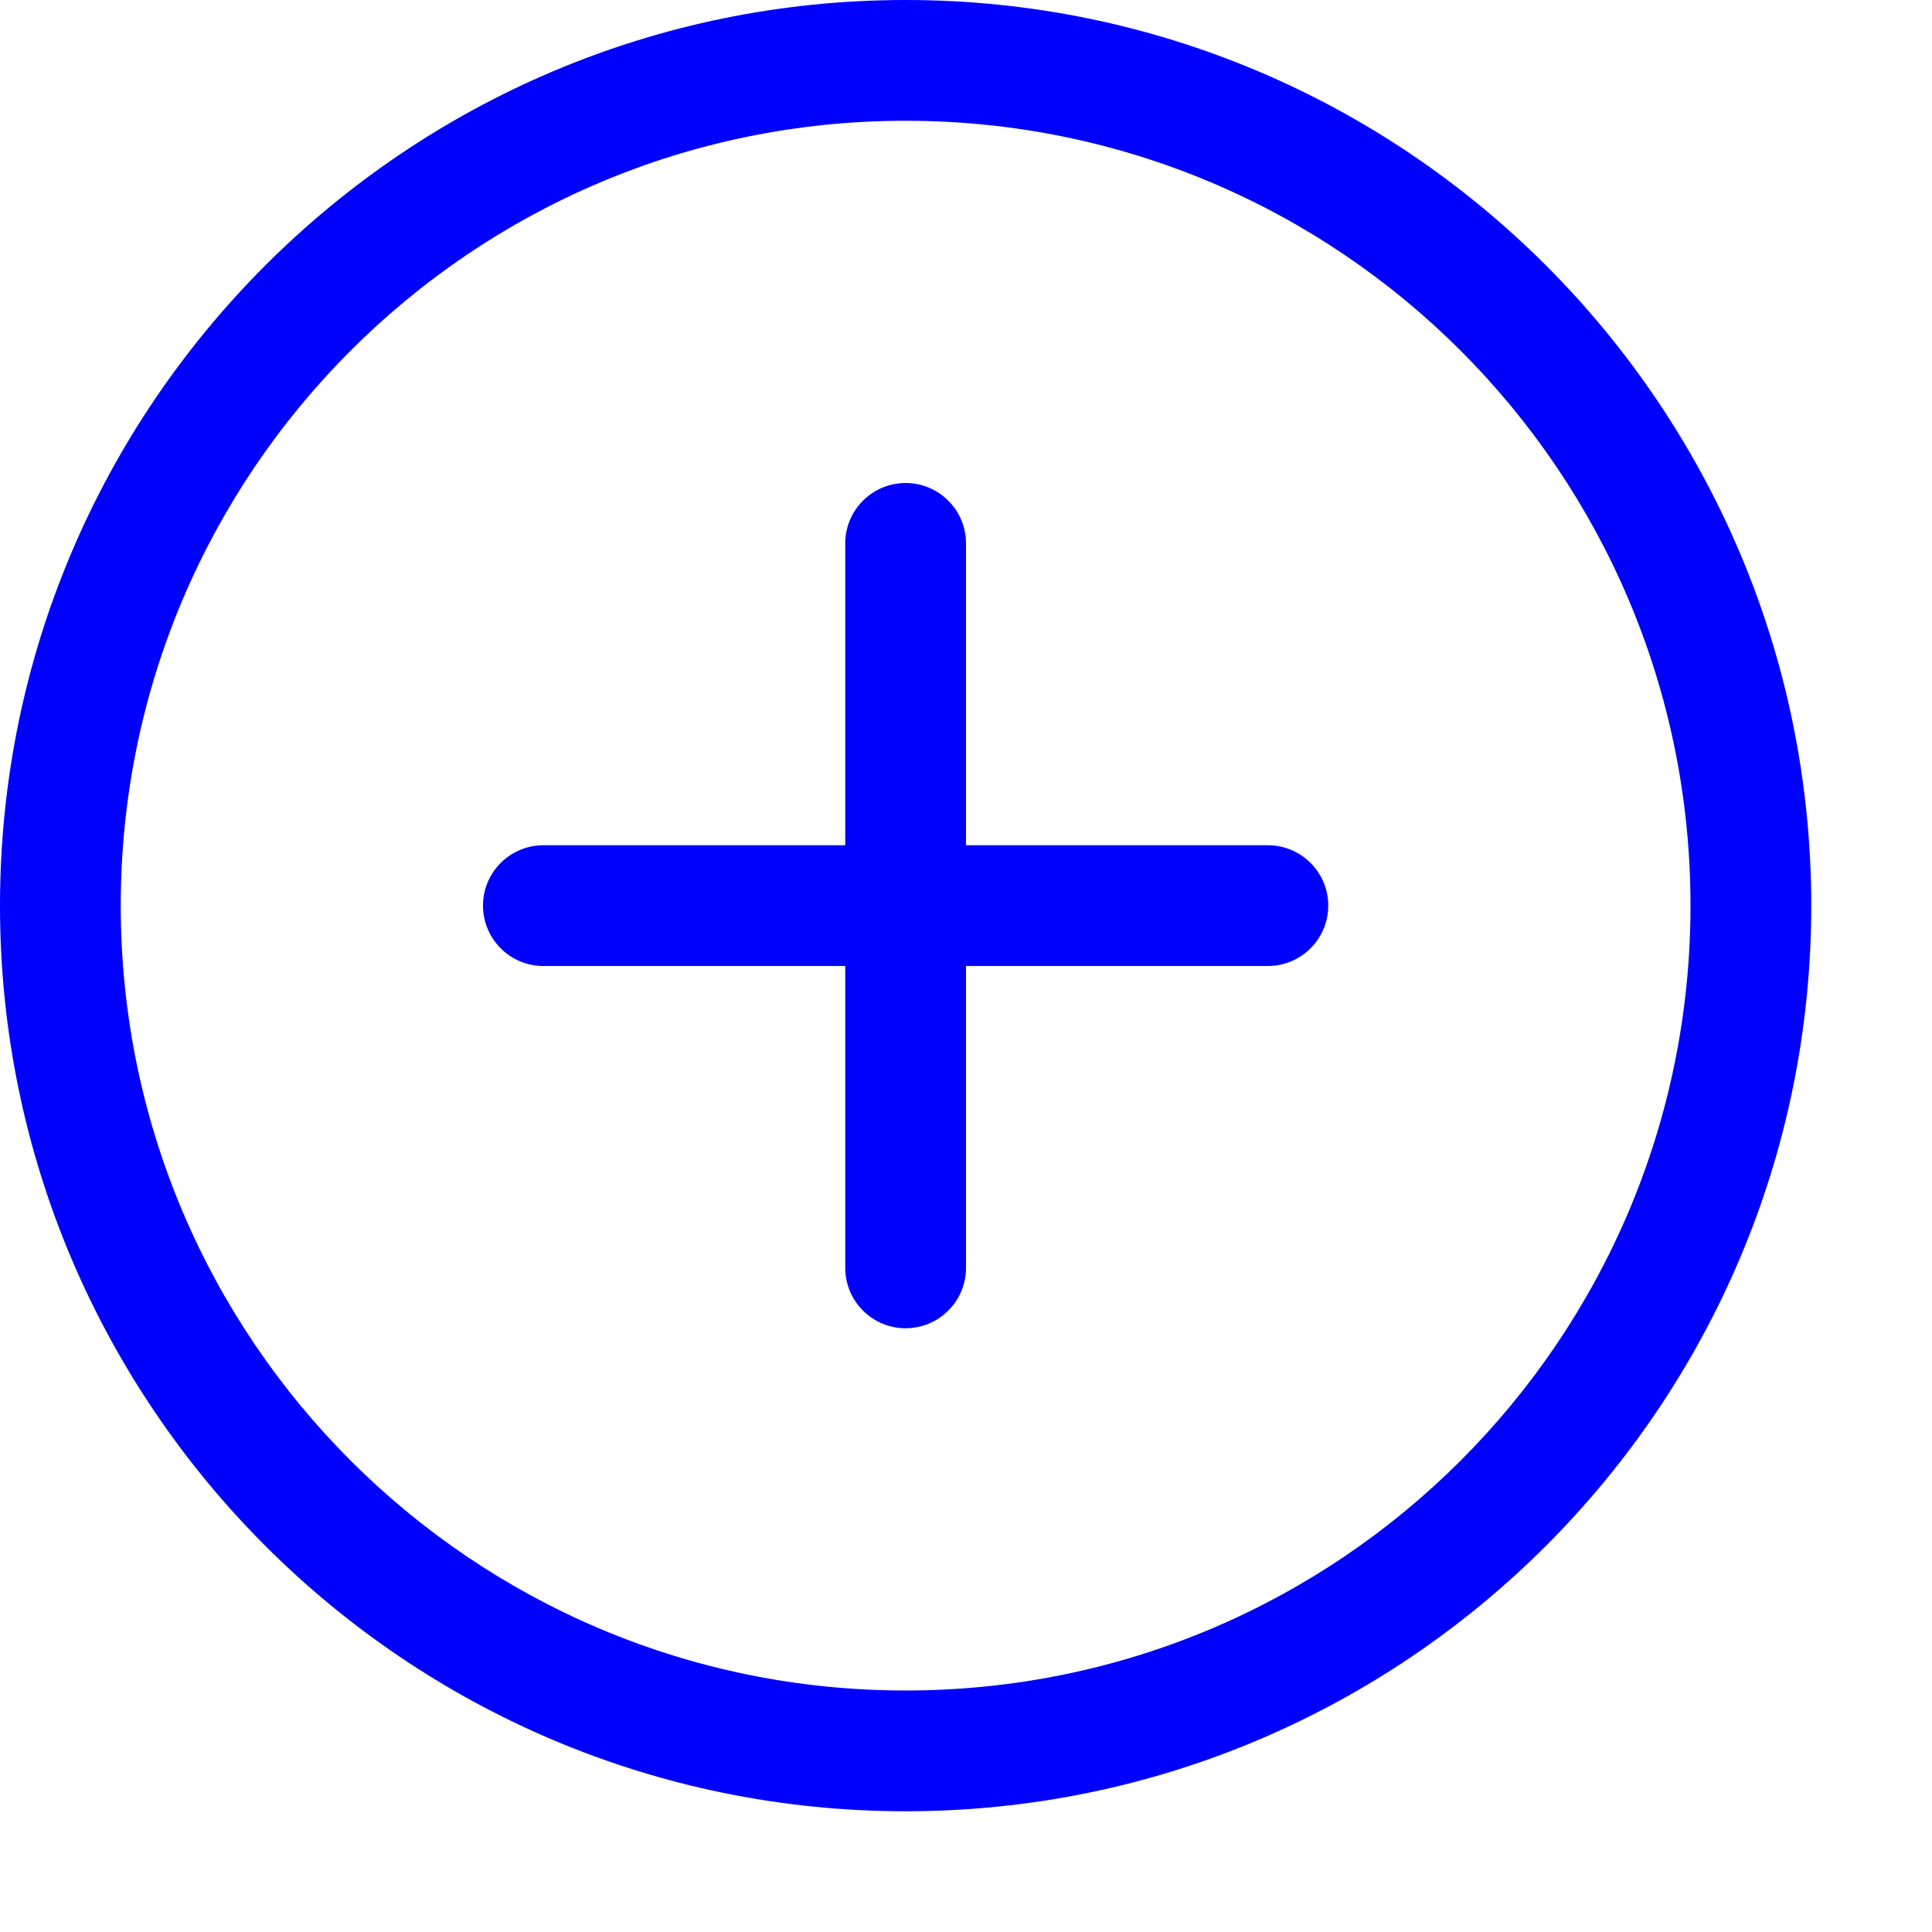
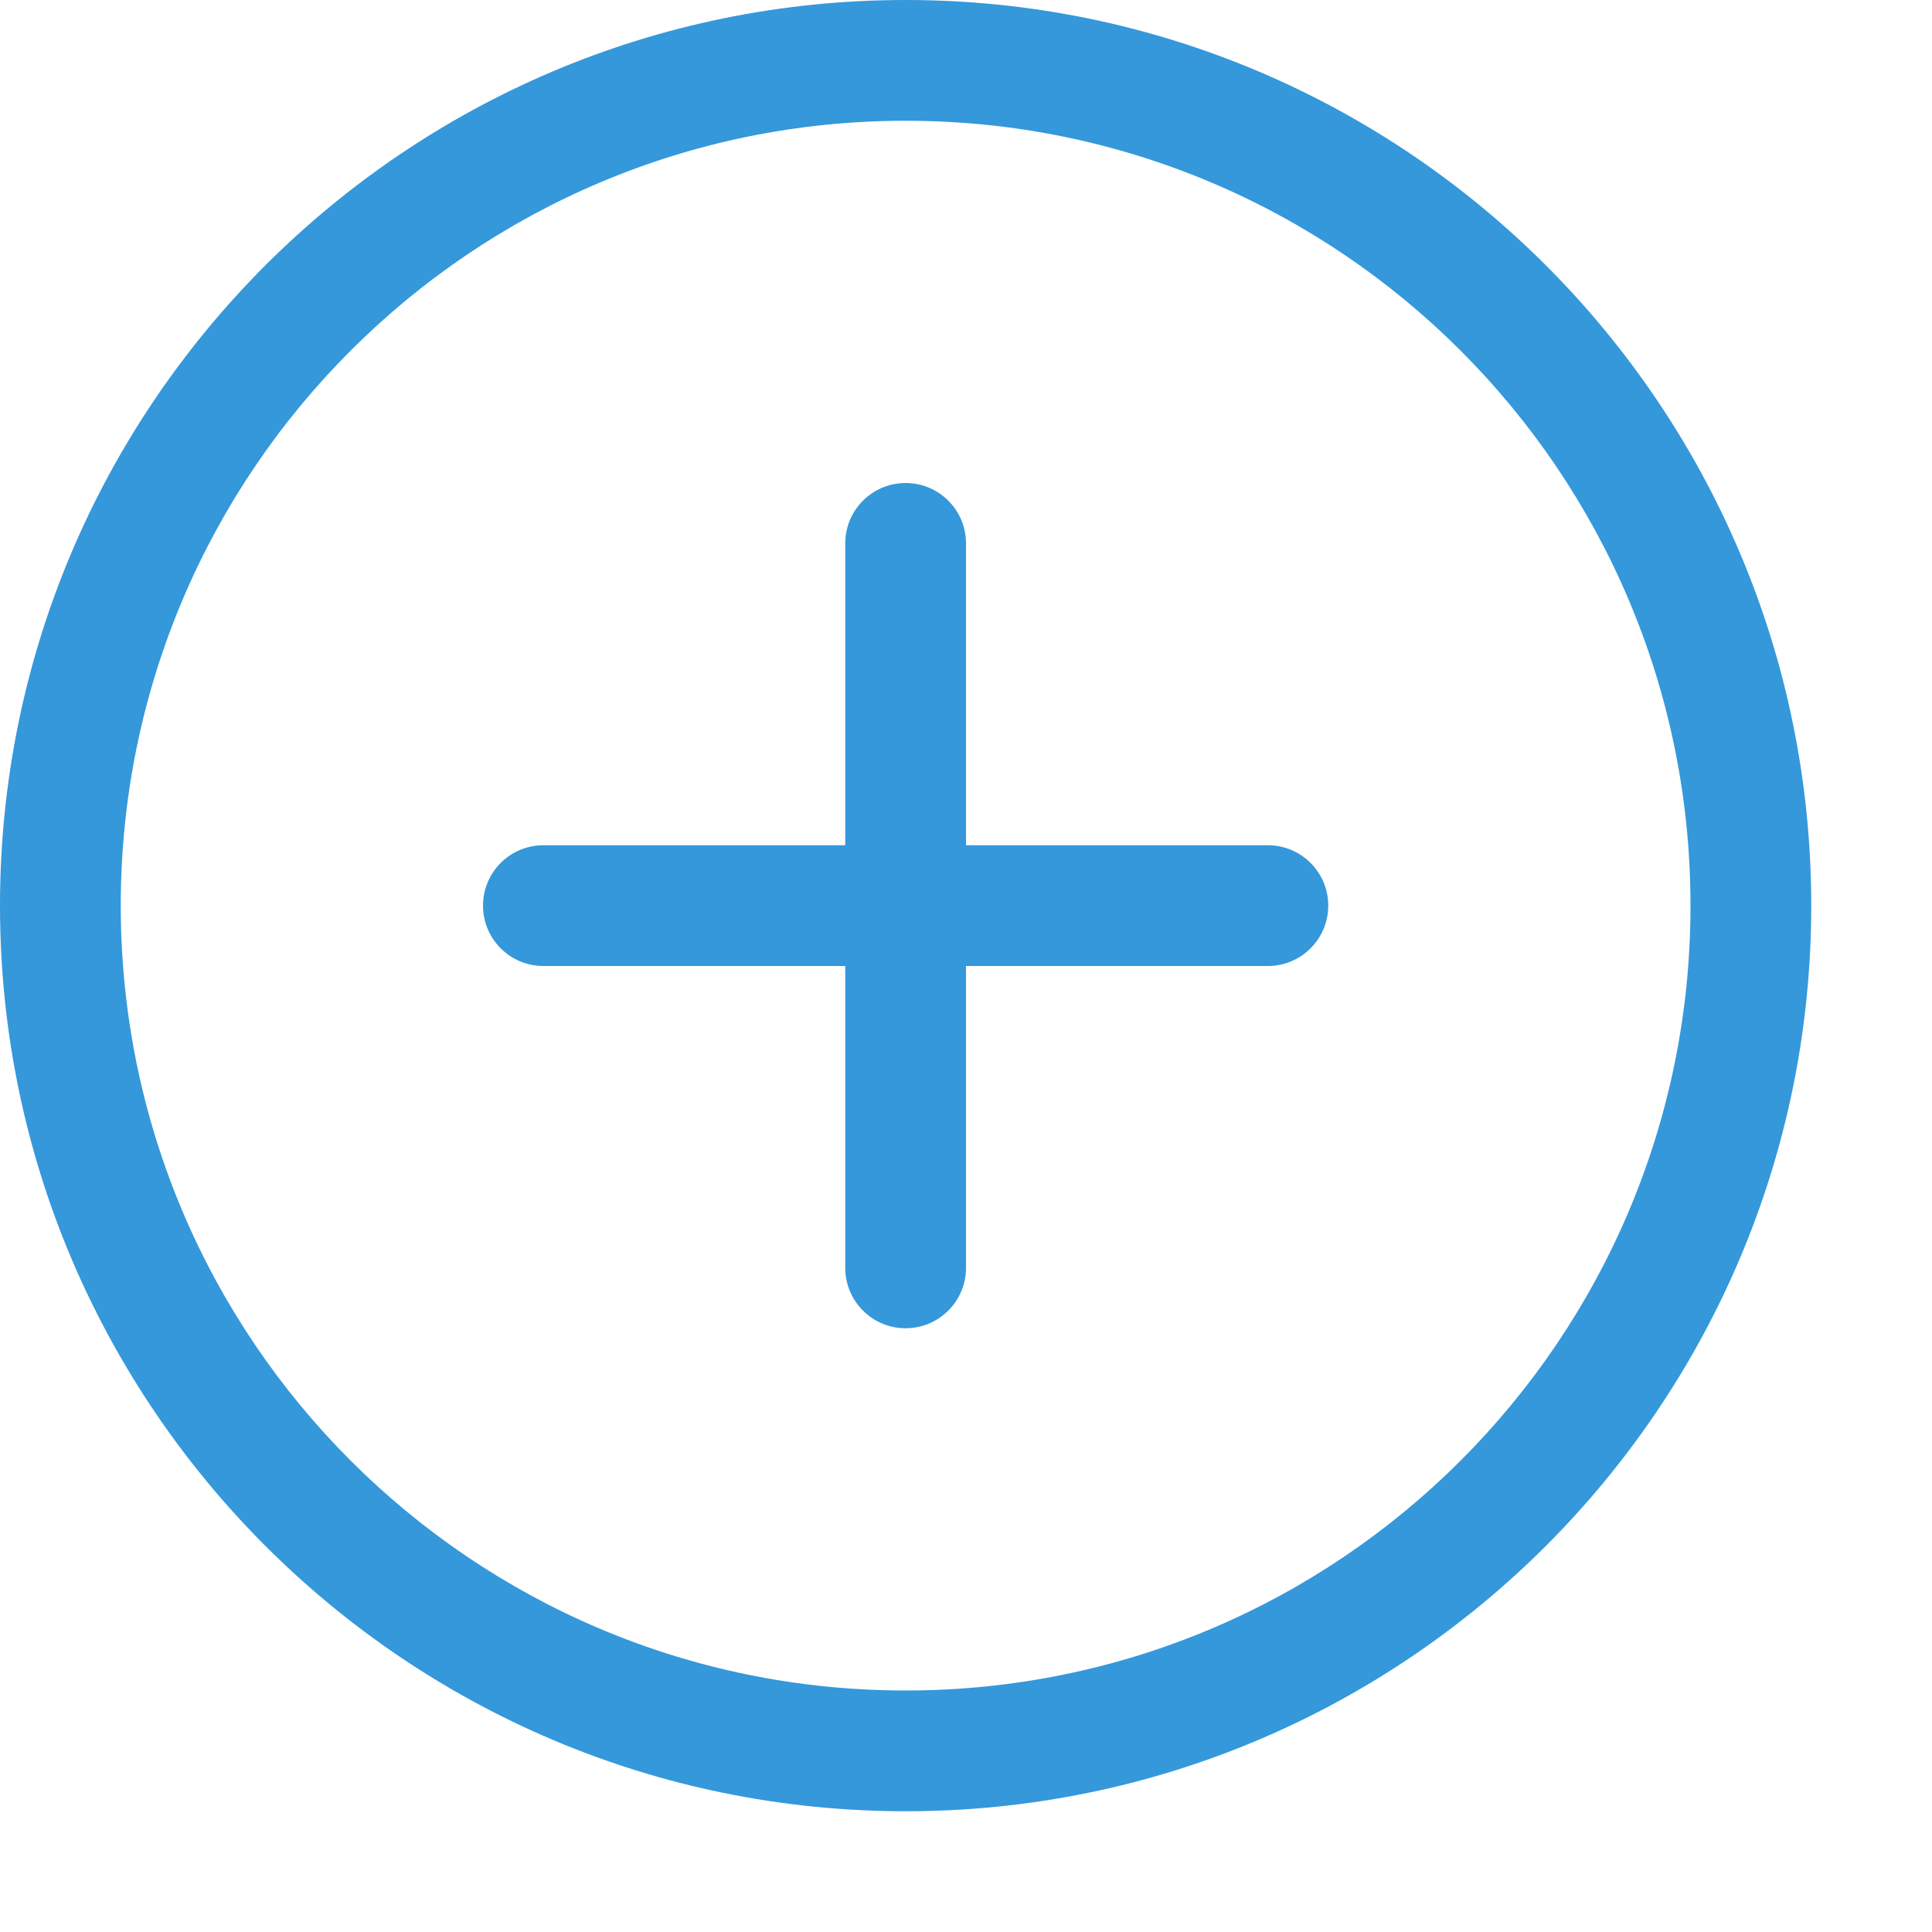
<svg xmlns="http://www.w3.org/2000/svg" viewBox="0 0 16 16">
-   <path d="m7.5 14c3.59 0 6.5-2.91 6.5-6.5 0-3.59-2.91-6.5-6.5-6.5-3.59 0-6.5 2.91-6.5 6.5 0 3.59 2.91 6.5 6.5 6.5zm0 1c4.14 0 7.5-3.36 7.5-7.5 0-4.14-3.36-7.5-7.5-7.5-4.14 0-7.5 3.36-7.5 7.5 0 4.14 3.36 7.5 7.5 7.5z" clip-rule="evenodd" fill="#0000FF" fill-rule="evenodd" />
-   <path d="m8 4.5c0-0.276-0.224-0.5-0.5-0.5s-0.5 0.224-0.5 0.5v2.5h-2.5c-0.276 0-0.5 0.224-0.5 0.5s0.224 0.5 0.5 0.5h2.5v2.5c0 0.276 0.224 0.5 0.5 0.5s0.5-0.224 0.5-0.5v-2.5h2.5c0.276 0 0.5-0.224 0.5-0.5s-0.224-0.5-0.5-0.5h-2.5v-2.5z" fill="#0000FF" />
+   <path d="m7.5 14c3.59 0 6.5-2.91 6.5-6.5 0-3.59-2.91-6.5-6.5-6.5-3.59 0-6.5 2.91-6.5 6.5 0 3.59 2.91 6.5 6.5 6.5zm0 1c4.14 0 7.5-3.36 7.5-7.5 0-4.14-3.36-7.5-7.5-7.5-4.14 0-7.5 3.36-7.5 7.5 0 4.14 3.36 7.5 7.5 7.5z" clip-rule="evenodd" fill="#3498db" fill-rule="evenodd" />
+   <path d="m8 4.5c0-0.276-0.224-0.5-0.5-0.5s-0.5 0.224-0.5 0.5v2.5h-2.5c-0.276 0-0.5 0.224-0.5 0.5s0.224 0.5 0.5 0.5h2.5v2.5c0 0.276 0.224 0.5 0.5 0.5s0.5-0.224 0.5-0.5v-2.5h2.5c0.276 0 0.5-0.224 0.5-0.5s-0.224-0.5-0.5-0.5h-2.5v-2.5z" fill="#3498db" />
</svg>
